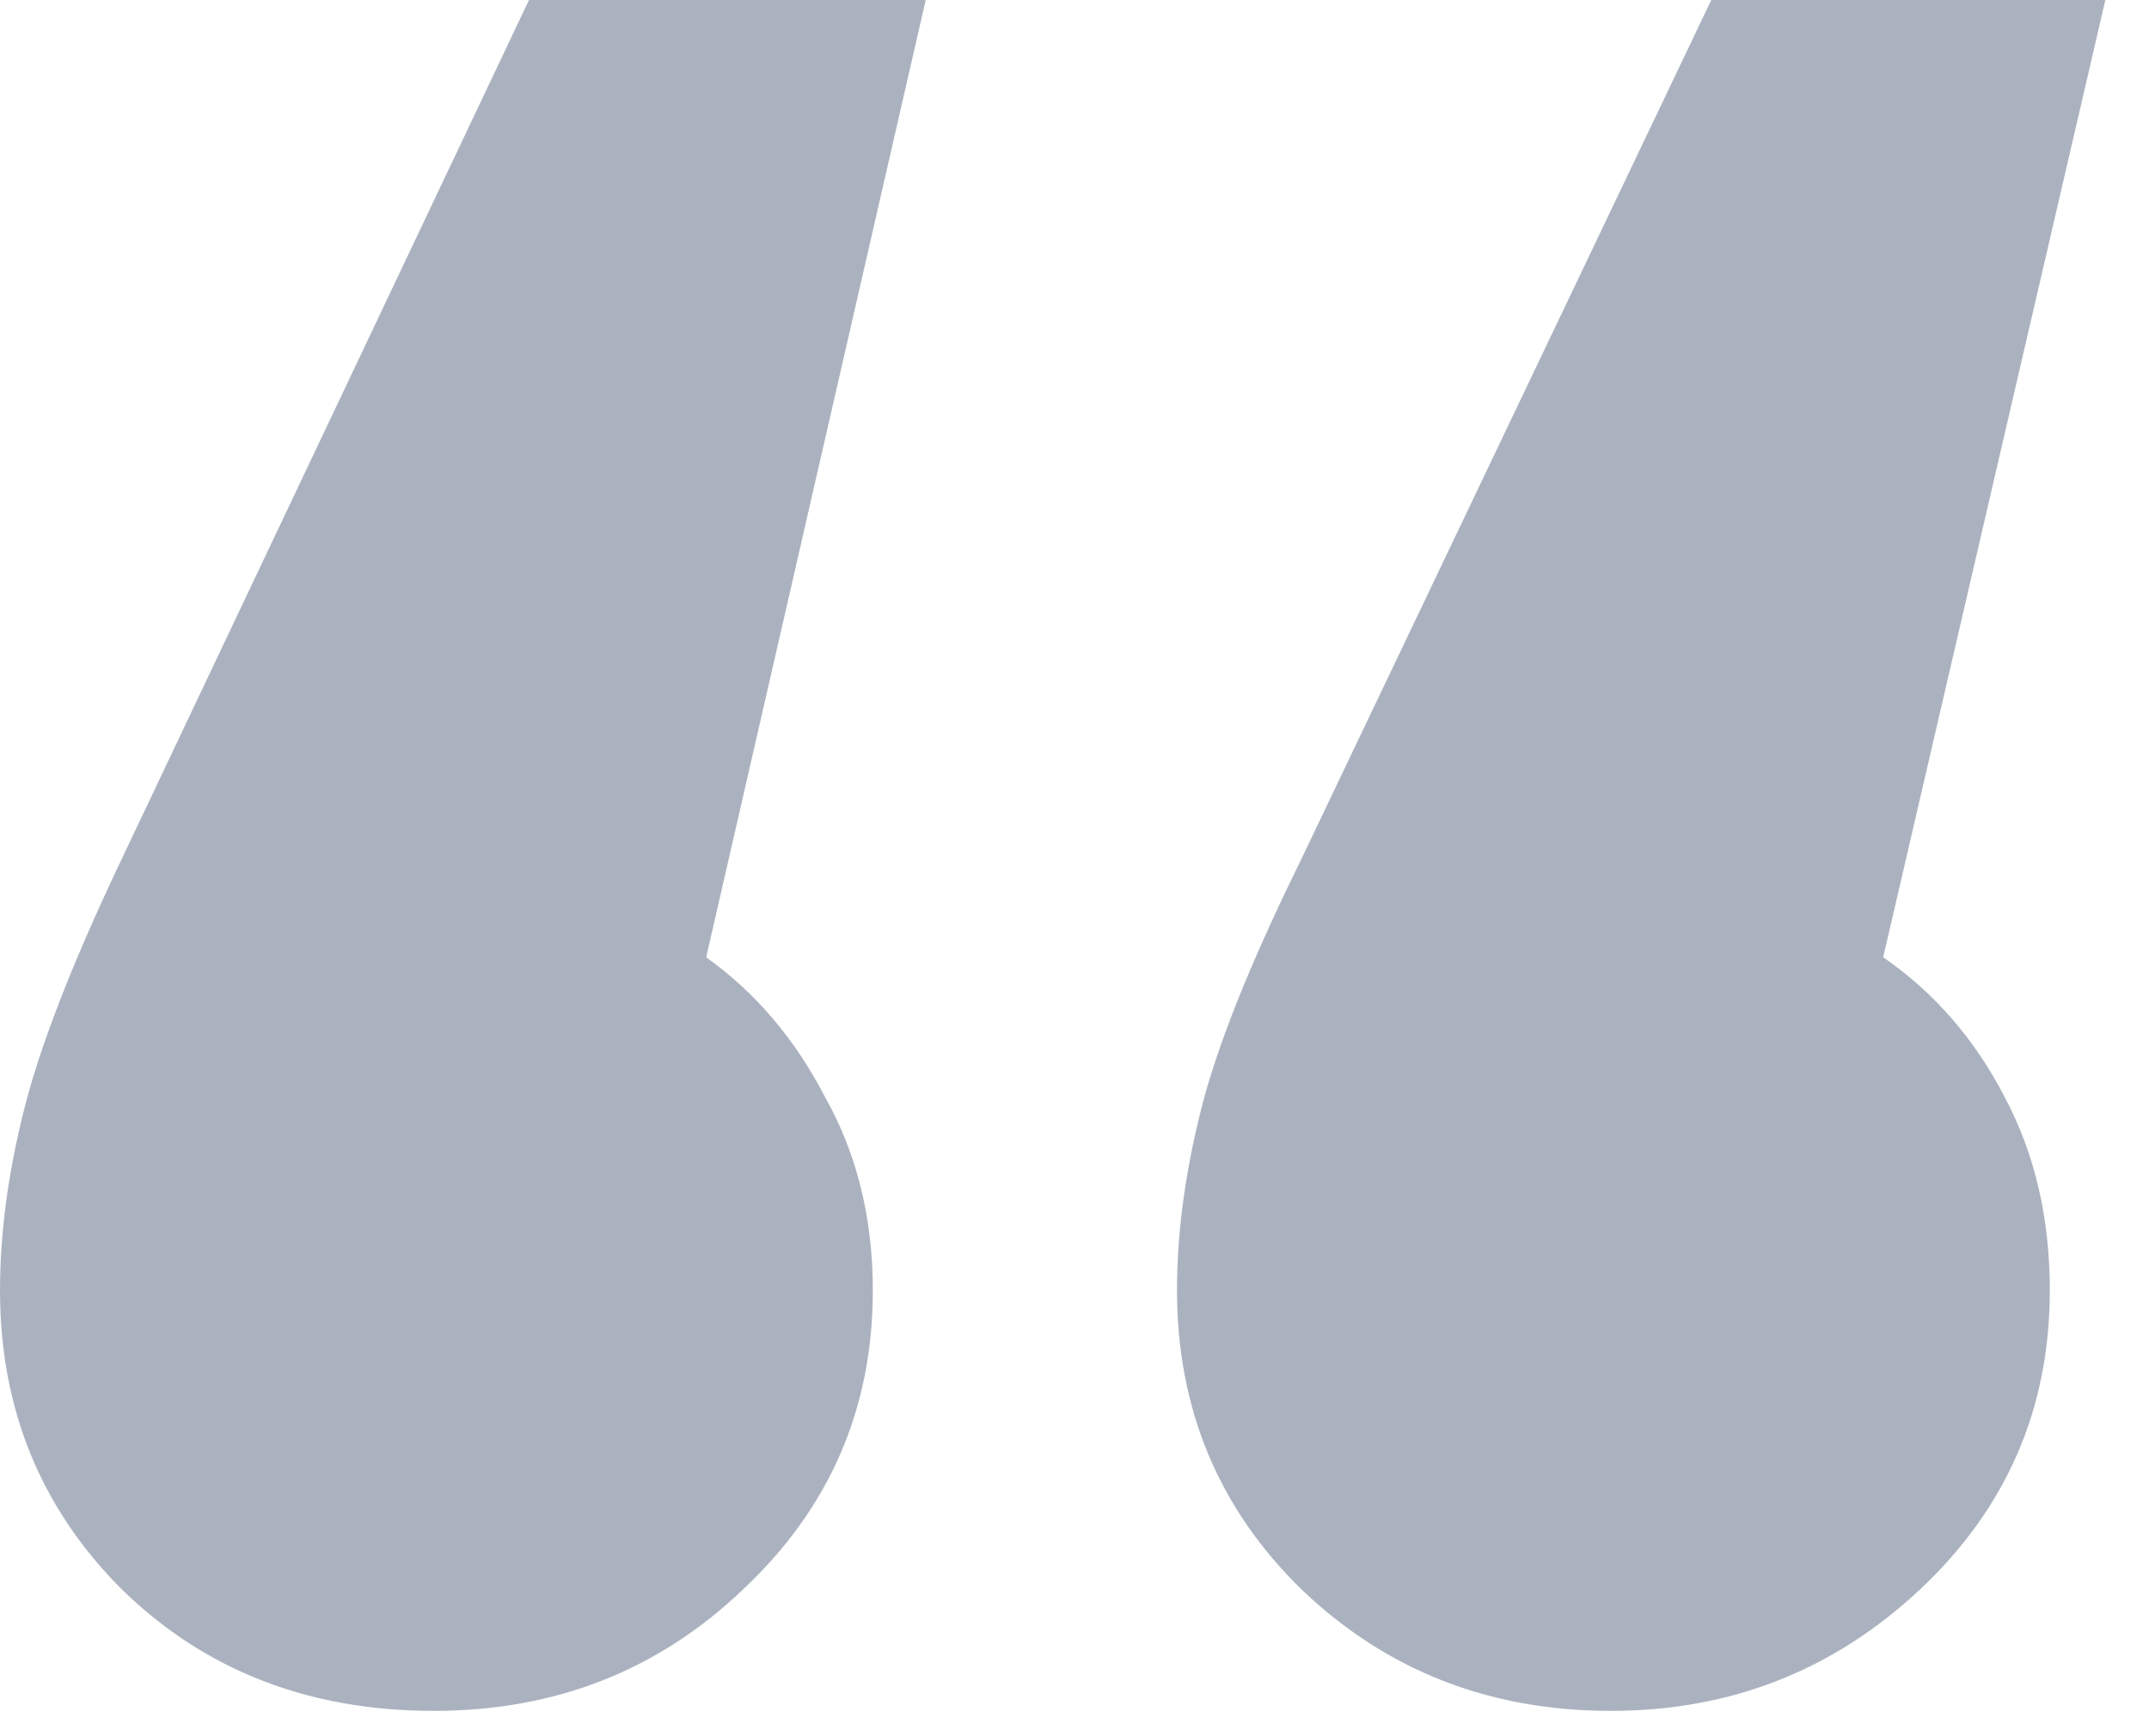
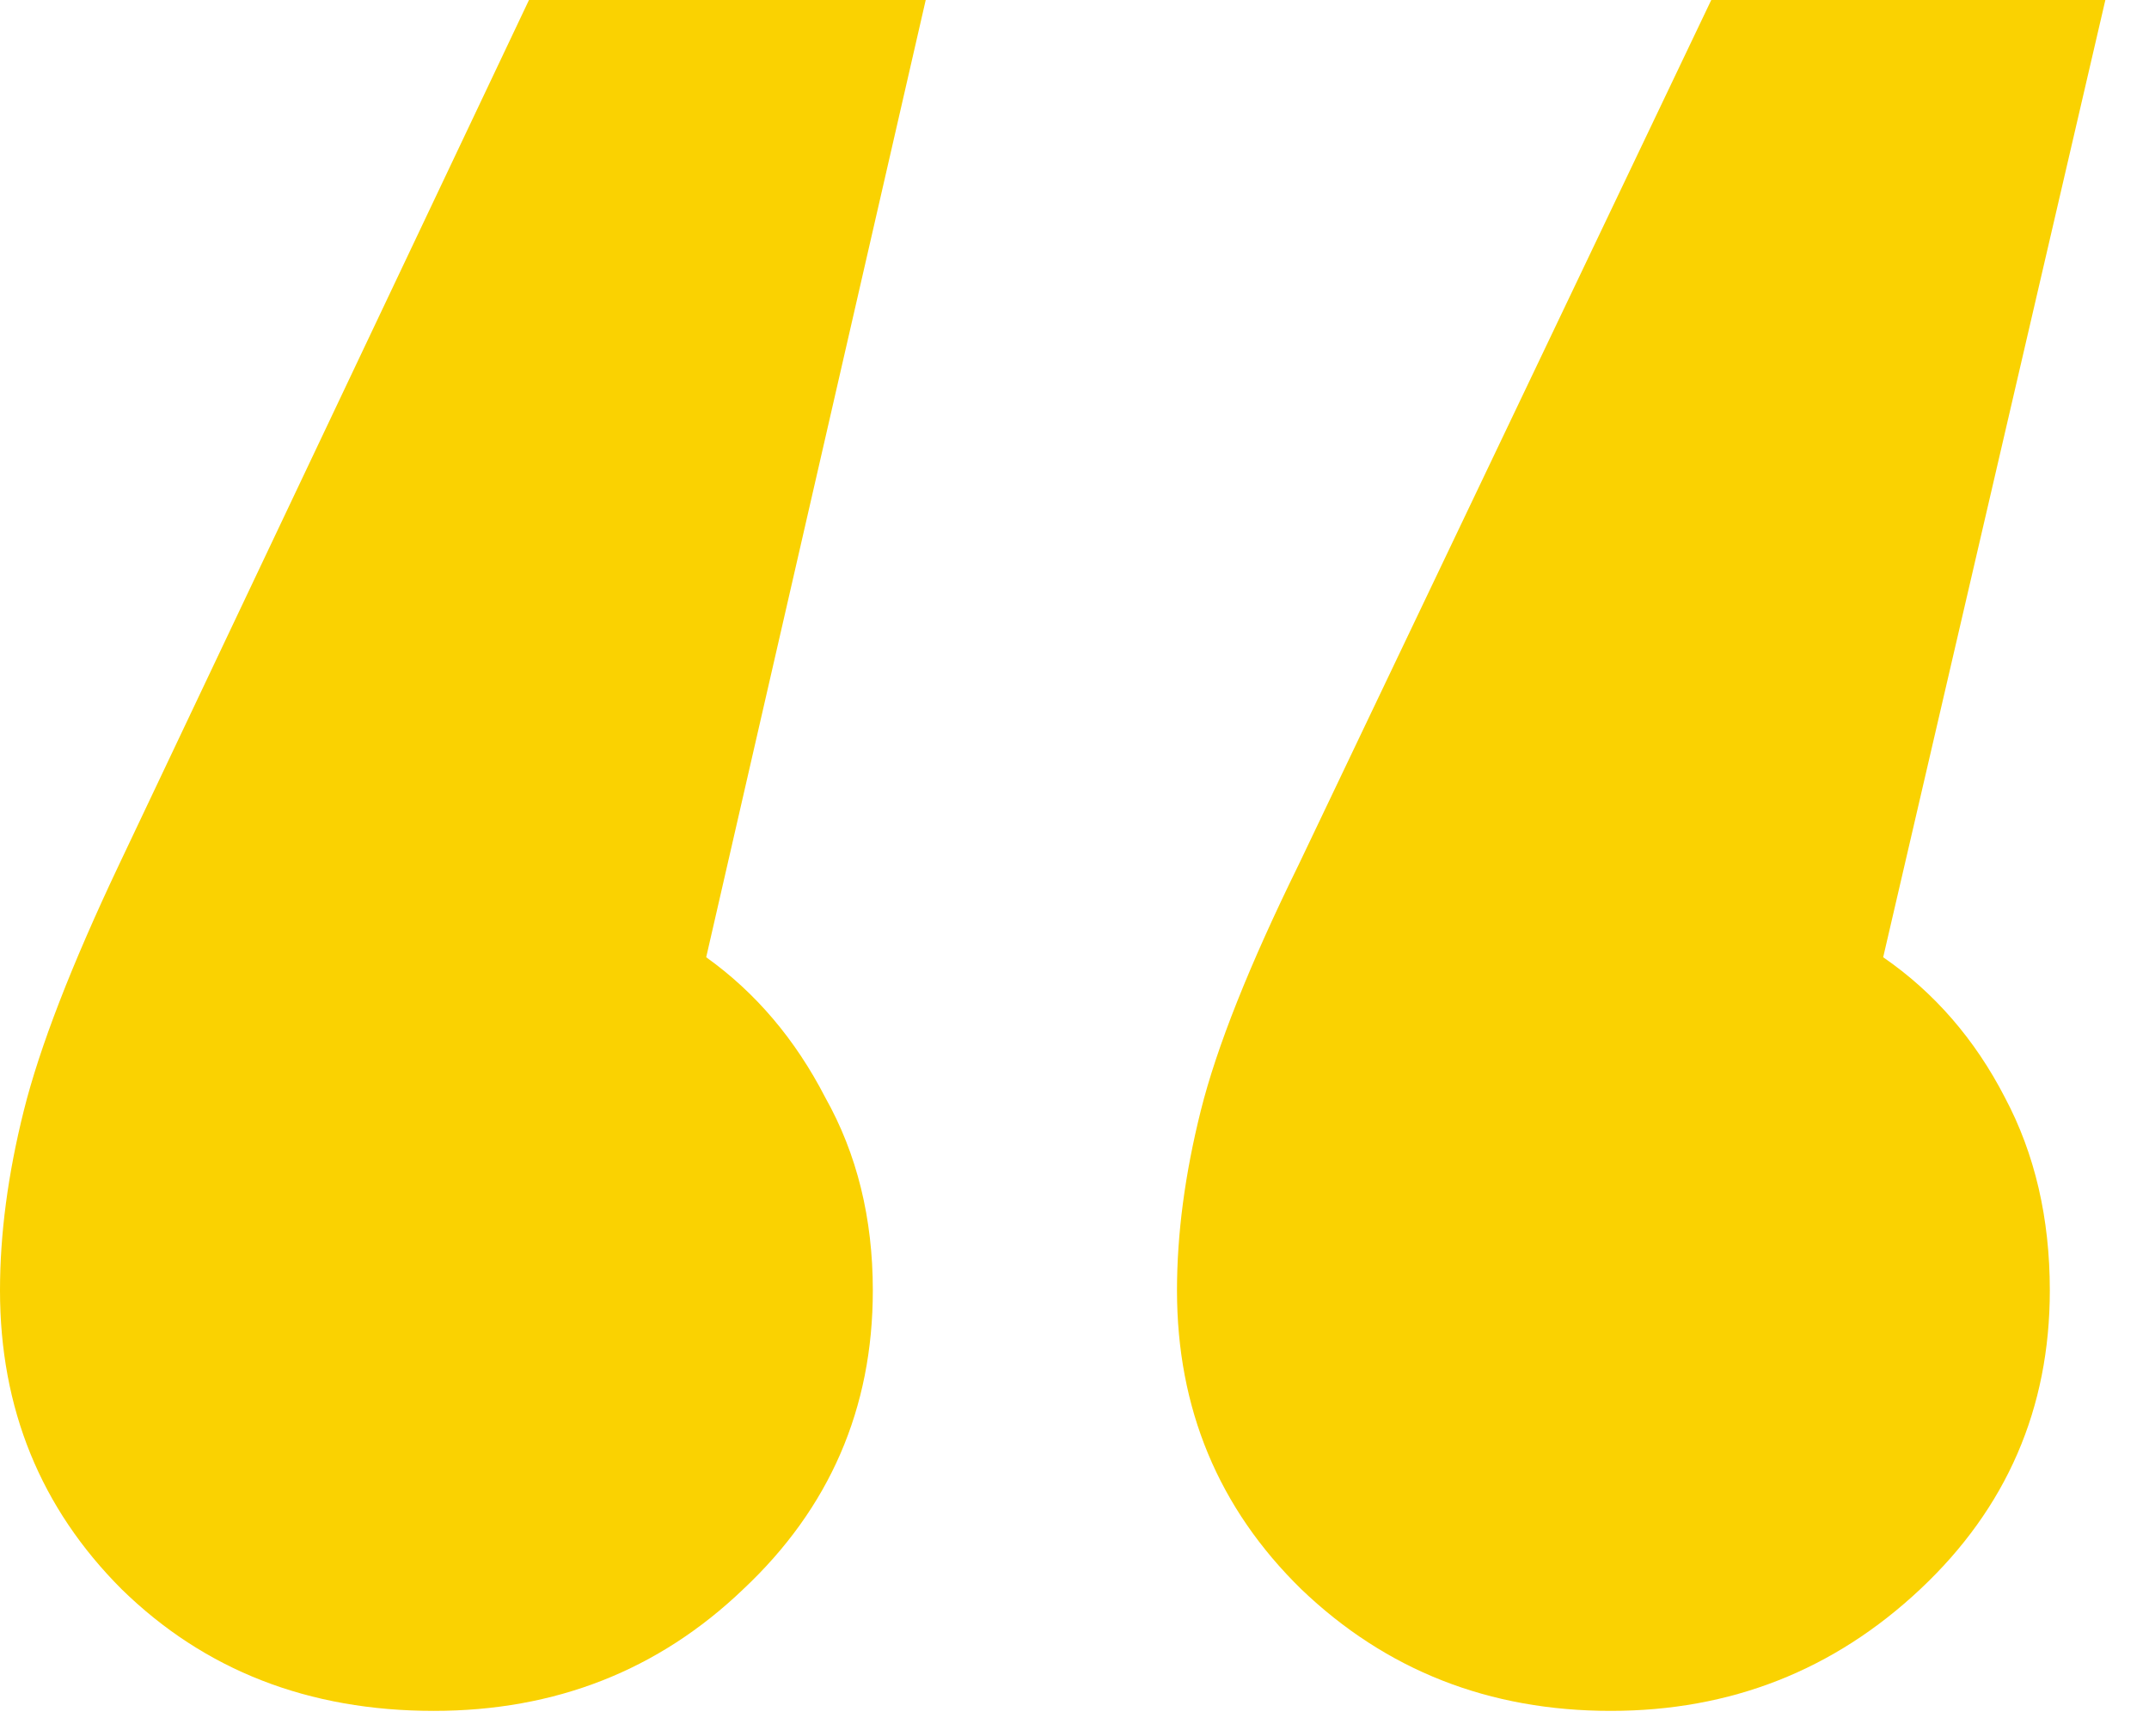
- <svg xmlns="http://www.w3.org/2000/svg" width="26" height="21" viewBox="0 0 26 21" fill="none">
-   <path id="â" d="M10.56 15.616C10.56 17.045 10.037 18.251 8.992 19.232C7.968 20.213 6.72 20.704 5.248 20.704C3.733 20.704 2.475 20.213 1.472 19.232C0.491 18.251 0 17.045 0 15.616C0 14.933 0.096 14.208 0.288 13.44C0.48 12.672 0.864 11.68 1.44 10.464L6.4 0H11.2L8.544 11.584C9.141 12.011 9.621 12.576 9.984 13.28C10.368 13.963 10.56 14.741 10.56 15.616ZM24.8 15.616C24.8 17.045 24.277 18.251 23.232 19.232C22.187 20.213 20.939 20.704 19.488 20.704C18.016 20.704 16.768 20.213 15.744 19.232C14.741 18.251 14.24 17.045 14.24 15.616C14.24 14.933 14.336 14.208 14.528 13.44C14.72 12.672 15.115 11.68 15.712 10.464L20.704 0H25.472L22.784 11.584C23.403 12.011 23.893 12.576 24.256 13.28C24.619 13.963 24.8 14.741 24.8 15.616Z" fill="#ABB2BF" />
+ <svg xmlns="http://www.w3.org/2000/svg" width="26" height="21" viewBox="0 0 26 21" fill="#fad201">
+   <path id="â" d="M10.56 15.616C10.56 17.045 10.037 18.251 8.992 19.232C7.968 20.213 6.72 20.704 5.248 20.704C3.733 20.704 2.475 20.213 1.472 19.232C0.491 18.251 0 17.045 0 15.616C0 14.933 0.096 14.208 0.288 13.44C0.48 12.672 0.864 11.68 1.44 10.464L6.4 0H11.2L8.544 11.584C9.141 12.011 9.621 12.576 9.984 13.28C10.368 13.963 10.56 14.741 10.56 15.616ZM24.8 15.616C24.8 17.045 24.277 18.251 23.232 19.232C22.187 20.213 20.939 20.704 19.488 20.704C18.016 20.704 16.768 20.213 15.744 19.232C14.741 18.251 14.24 17.045 14.24 15.616C14.24 14.933 14.336 14.208 14.528 13.44C14.72 12.672 15.115 11.68 15.712 10.464L20.704 0H25.472L22.784 11.584C23.403 12.011 23.893 12.576 24.256 13.28C24.619 13.963 24.8 14.741 24.8 15.616Z" fill="#fad201" />
</svg>
